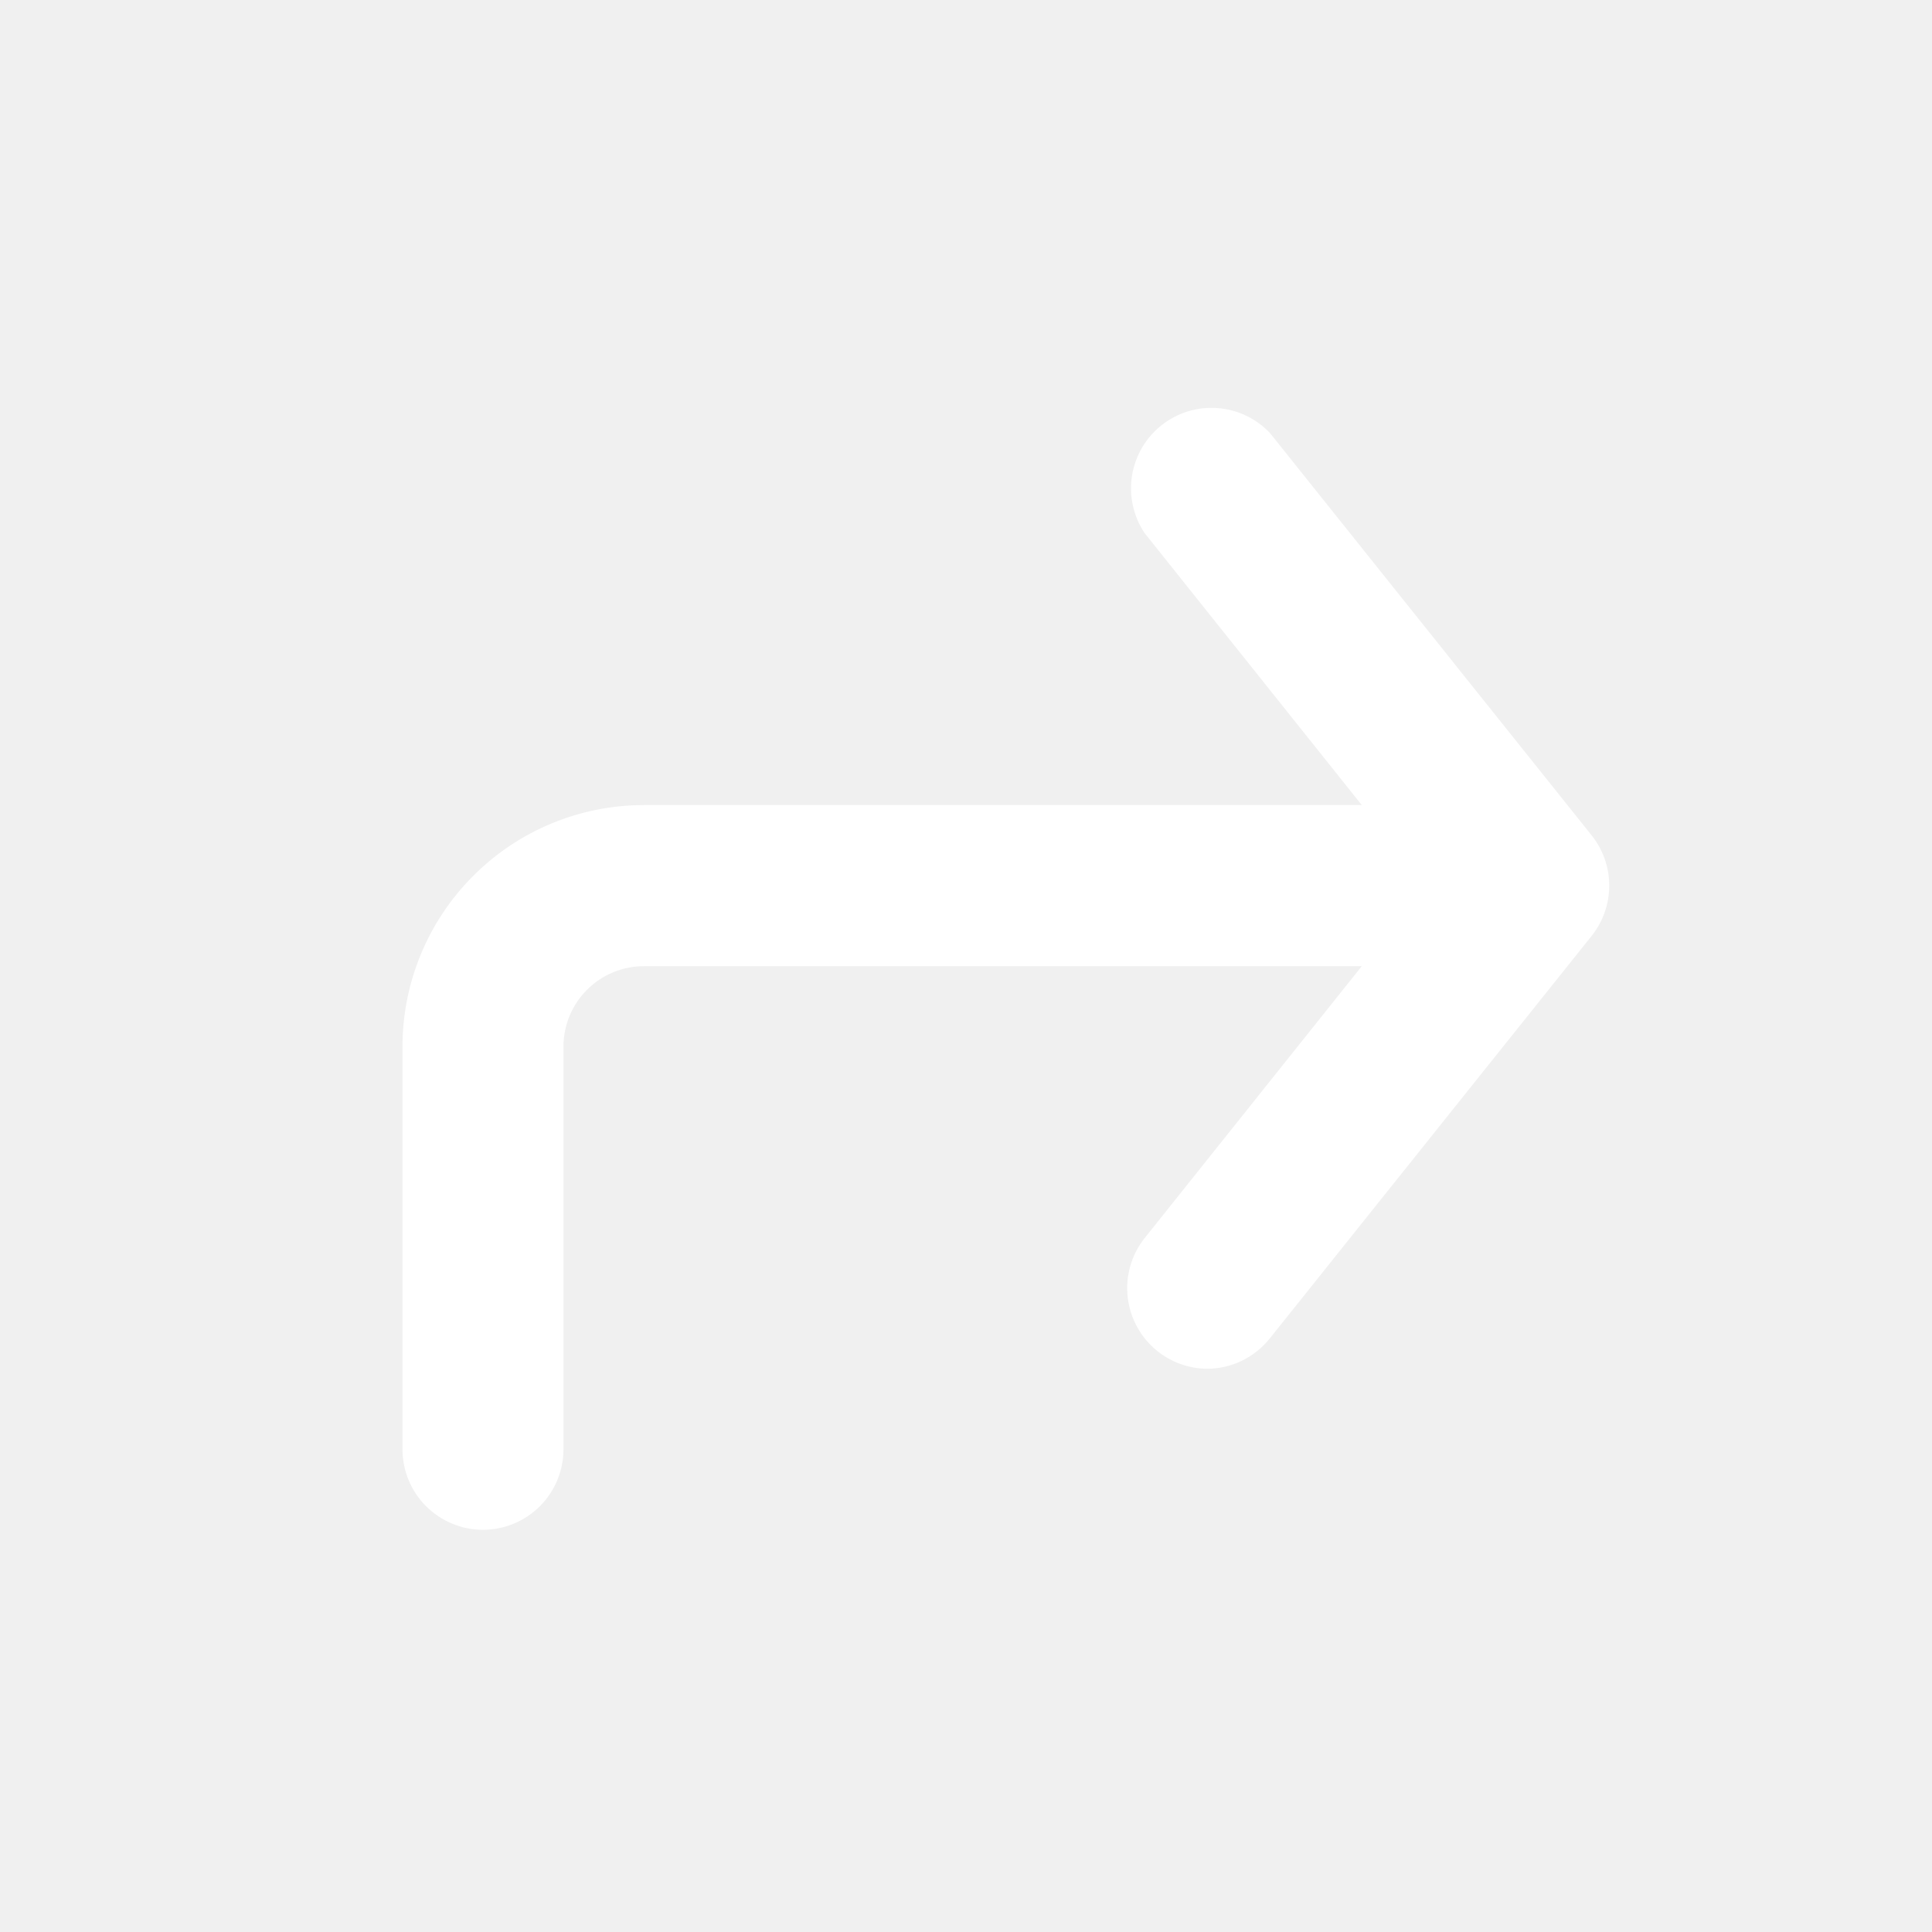
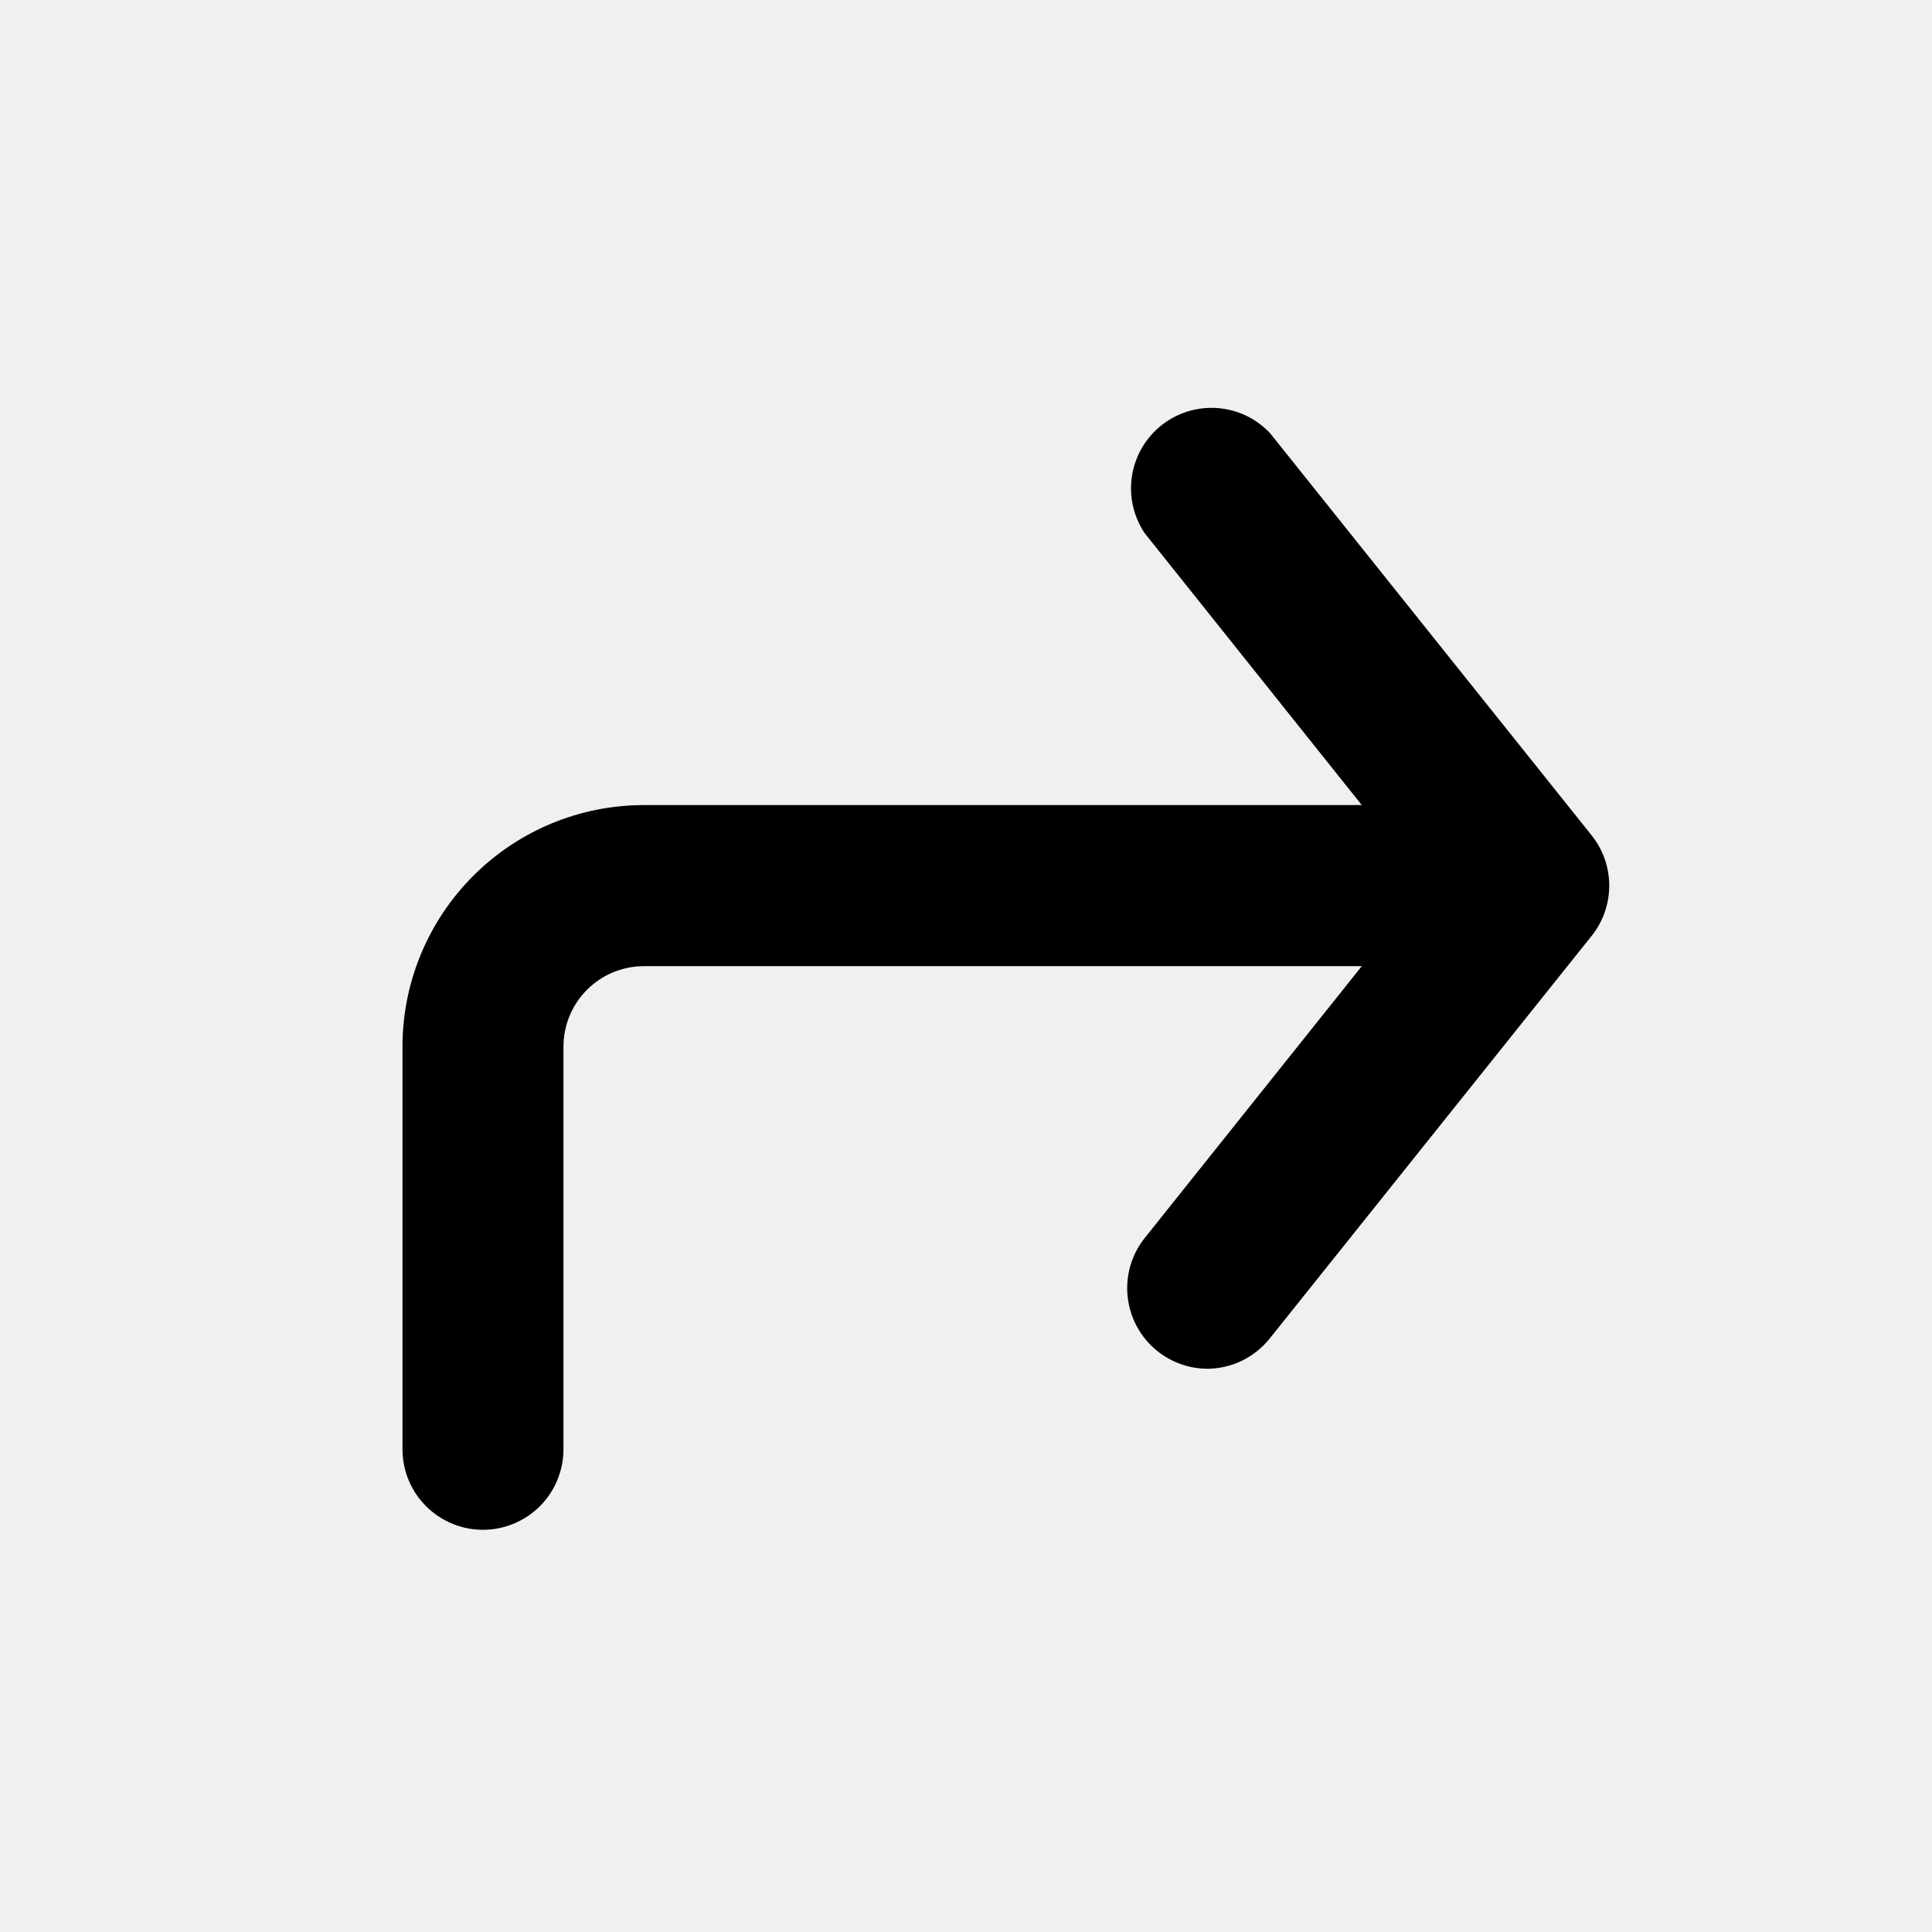
<svg xmlns="http://www.w3.org/2000/svg" width="34" height="34" viewBox="0 0 34 34" fill="none">
  <g opacity="0">
-     <path d="M34 34L34 0L2.0819e-15 0L0 34L34 34Z" fill="#FFFFFF">
+     <path d="M34 34L34 0L2.0819e-15 0L0 34L34 34Z" fill="#000000">
</path>
  </g>
-   <path d="M28.015 14.707L22.35 7.622C22.107 7.364 21.775 7.206 21.421 7.181C21.067 7.156 20.717 7.264 20.439 7.485C20.161 7.706 19.977 8.023 19.921 8.374C19.866 8.725 19.945 9.083 20.141 9.379L23.965 14.168L11.332 14.168C10.205 14.168 9.124 14.616 8.328 15.414C7.531 16.211 7.083 17.292 7.083 18.419L7.083 25.505C7.083 25.881 7.232 26.241 7.498 26.507C7.764 26.772 8.124 26.922 8.499 26.922C8.875 26.922 9.235 26.772 9.501 26.507C9.767 26.241 9.916 25.881 9.916 25.505L9.916 18.419C9.916 18.044 10.065 17.683 10.331 17.418C10.596 17.152 10.956 17.003 11.332 17.003L23.965 17.003L20.141 21.792C19.909 22.086 19.803 22.459 19.846 22.831C19.888 23.202 20.076 23.542 20.367 23.776C20.617 23.976 20.926 24.086 21.246 24.088C21.458 24.087 21.668 24.038 21.859 23.945C22.05 23.851 22.218 23.716 22.35 23.549L28.015 16.464C28.213 16.214 28.32 15.904 28.32 15.585C28.32 15.267 28.213 14.957 28.015 14.707L28.015 14.707Z" fill="#FFFFFF">
+   <path d="M28.015 14.707L22.35 7.622C22.107 7.364 21.775 7.206 21.421 7.181C21.067 7.156 20.717 7.264 20.439 7.485C20.161 7.706 19.977 8.023 19.921 8.374C19.866 8.725 19.945 9.083 20.141 9.379L23.965 14.168L11.332 14.168C10.205 14.168 9.124 14.616 8.328 15.414C7.531 16.211 7.083 17.292 7.083 18.419L7.083 25.505C7.083 25.881 7.232 26.241 7.498 26.507C7.764 26.772 8.124 26.922 8.499 26.922C8.875 26.922 9.235 26.772 9.501 26.507C9.767 26.241 9.916 25.881 9.916 25.505L9.916 18.419C9.916 18.044 10.065 17.683 10.331 17.418C10.596 17.152 10.956 17.003 11.332 17.003L23.965 17.003L20.141 21.792C19.909 22.086 19.803 22.459 19.846 22.831C19.888 23.202 20.076 23.542 20.367 23.776C20.617 23.976 20.926 24.086 21.246 24.088C21.458 24.087 21.668 24.038 21.859 23.945C22.05 23.851 22.218 23.716 22.35 23.549L28.015 16.464C28.213 16.214 28.32 15.904 28.32 15.585C28.32 15.267 28.213 14.957 28.015 14.707L28.015 14.707Z" fill="#000000">
</path>
</svg>
